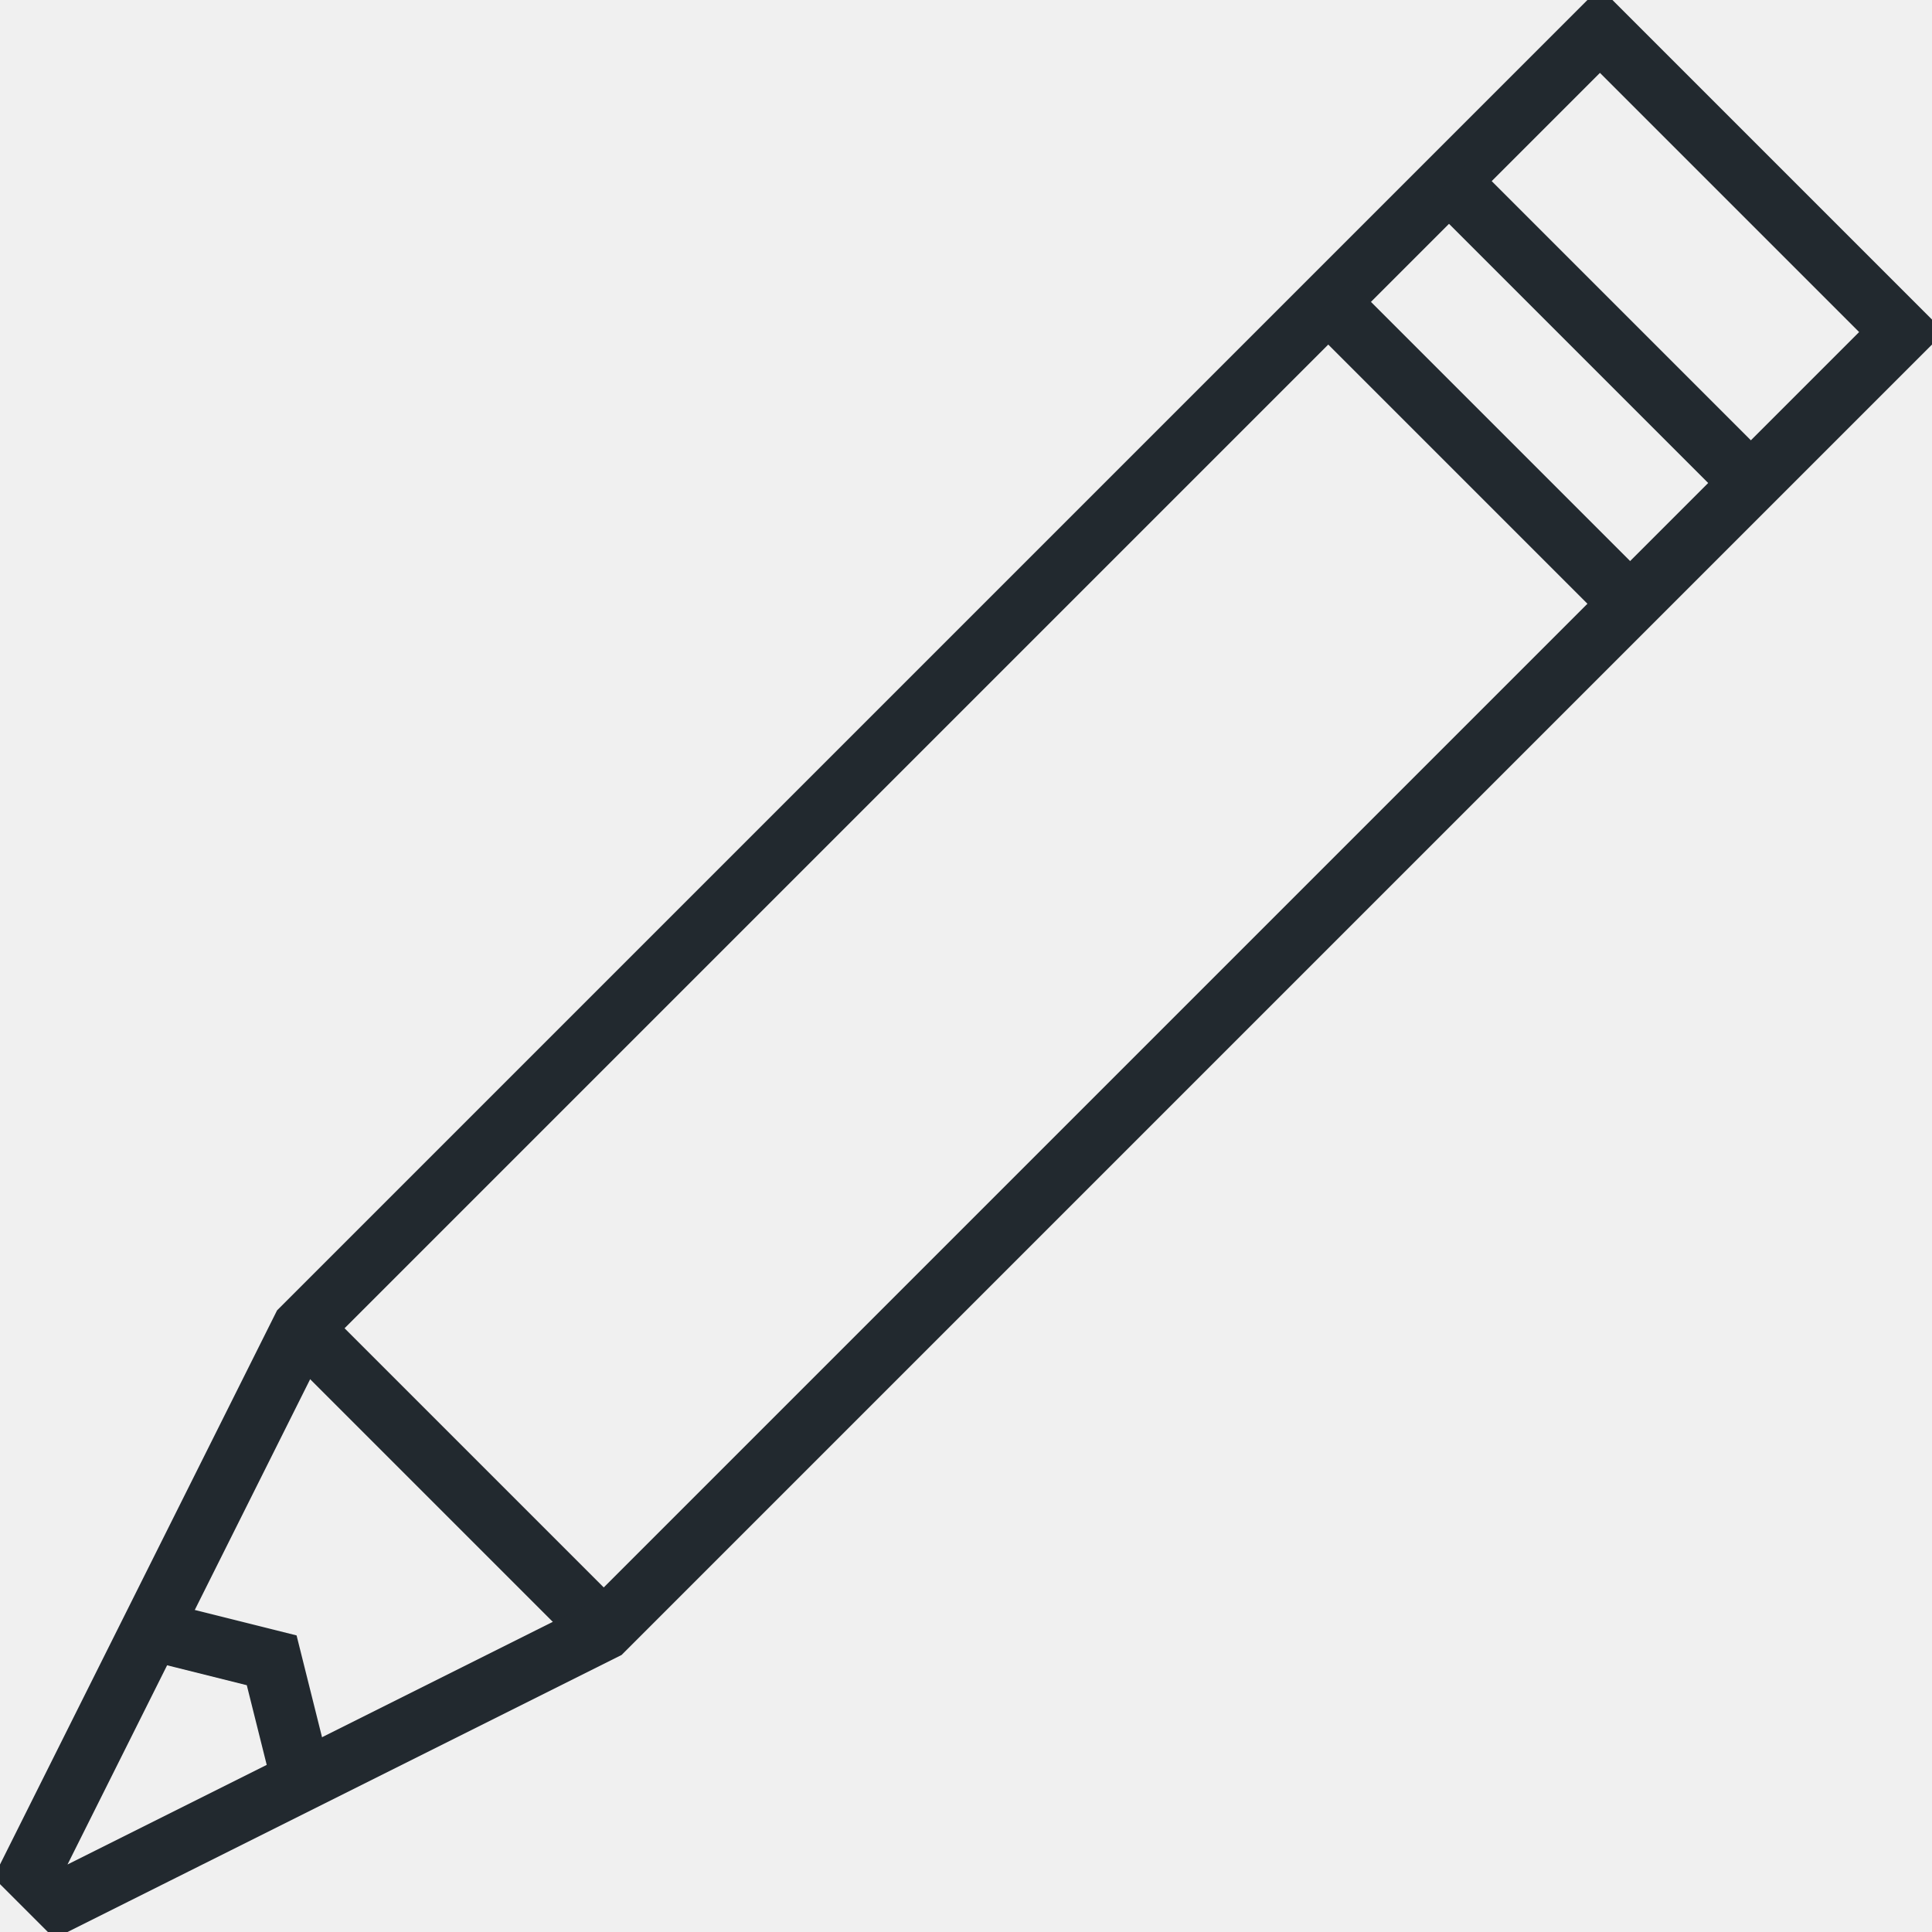
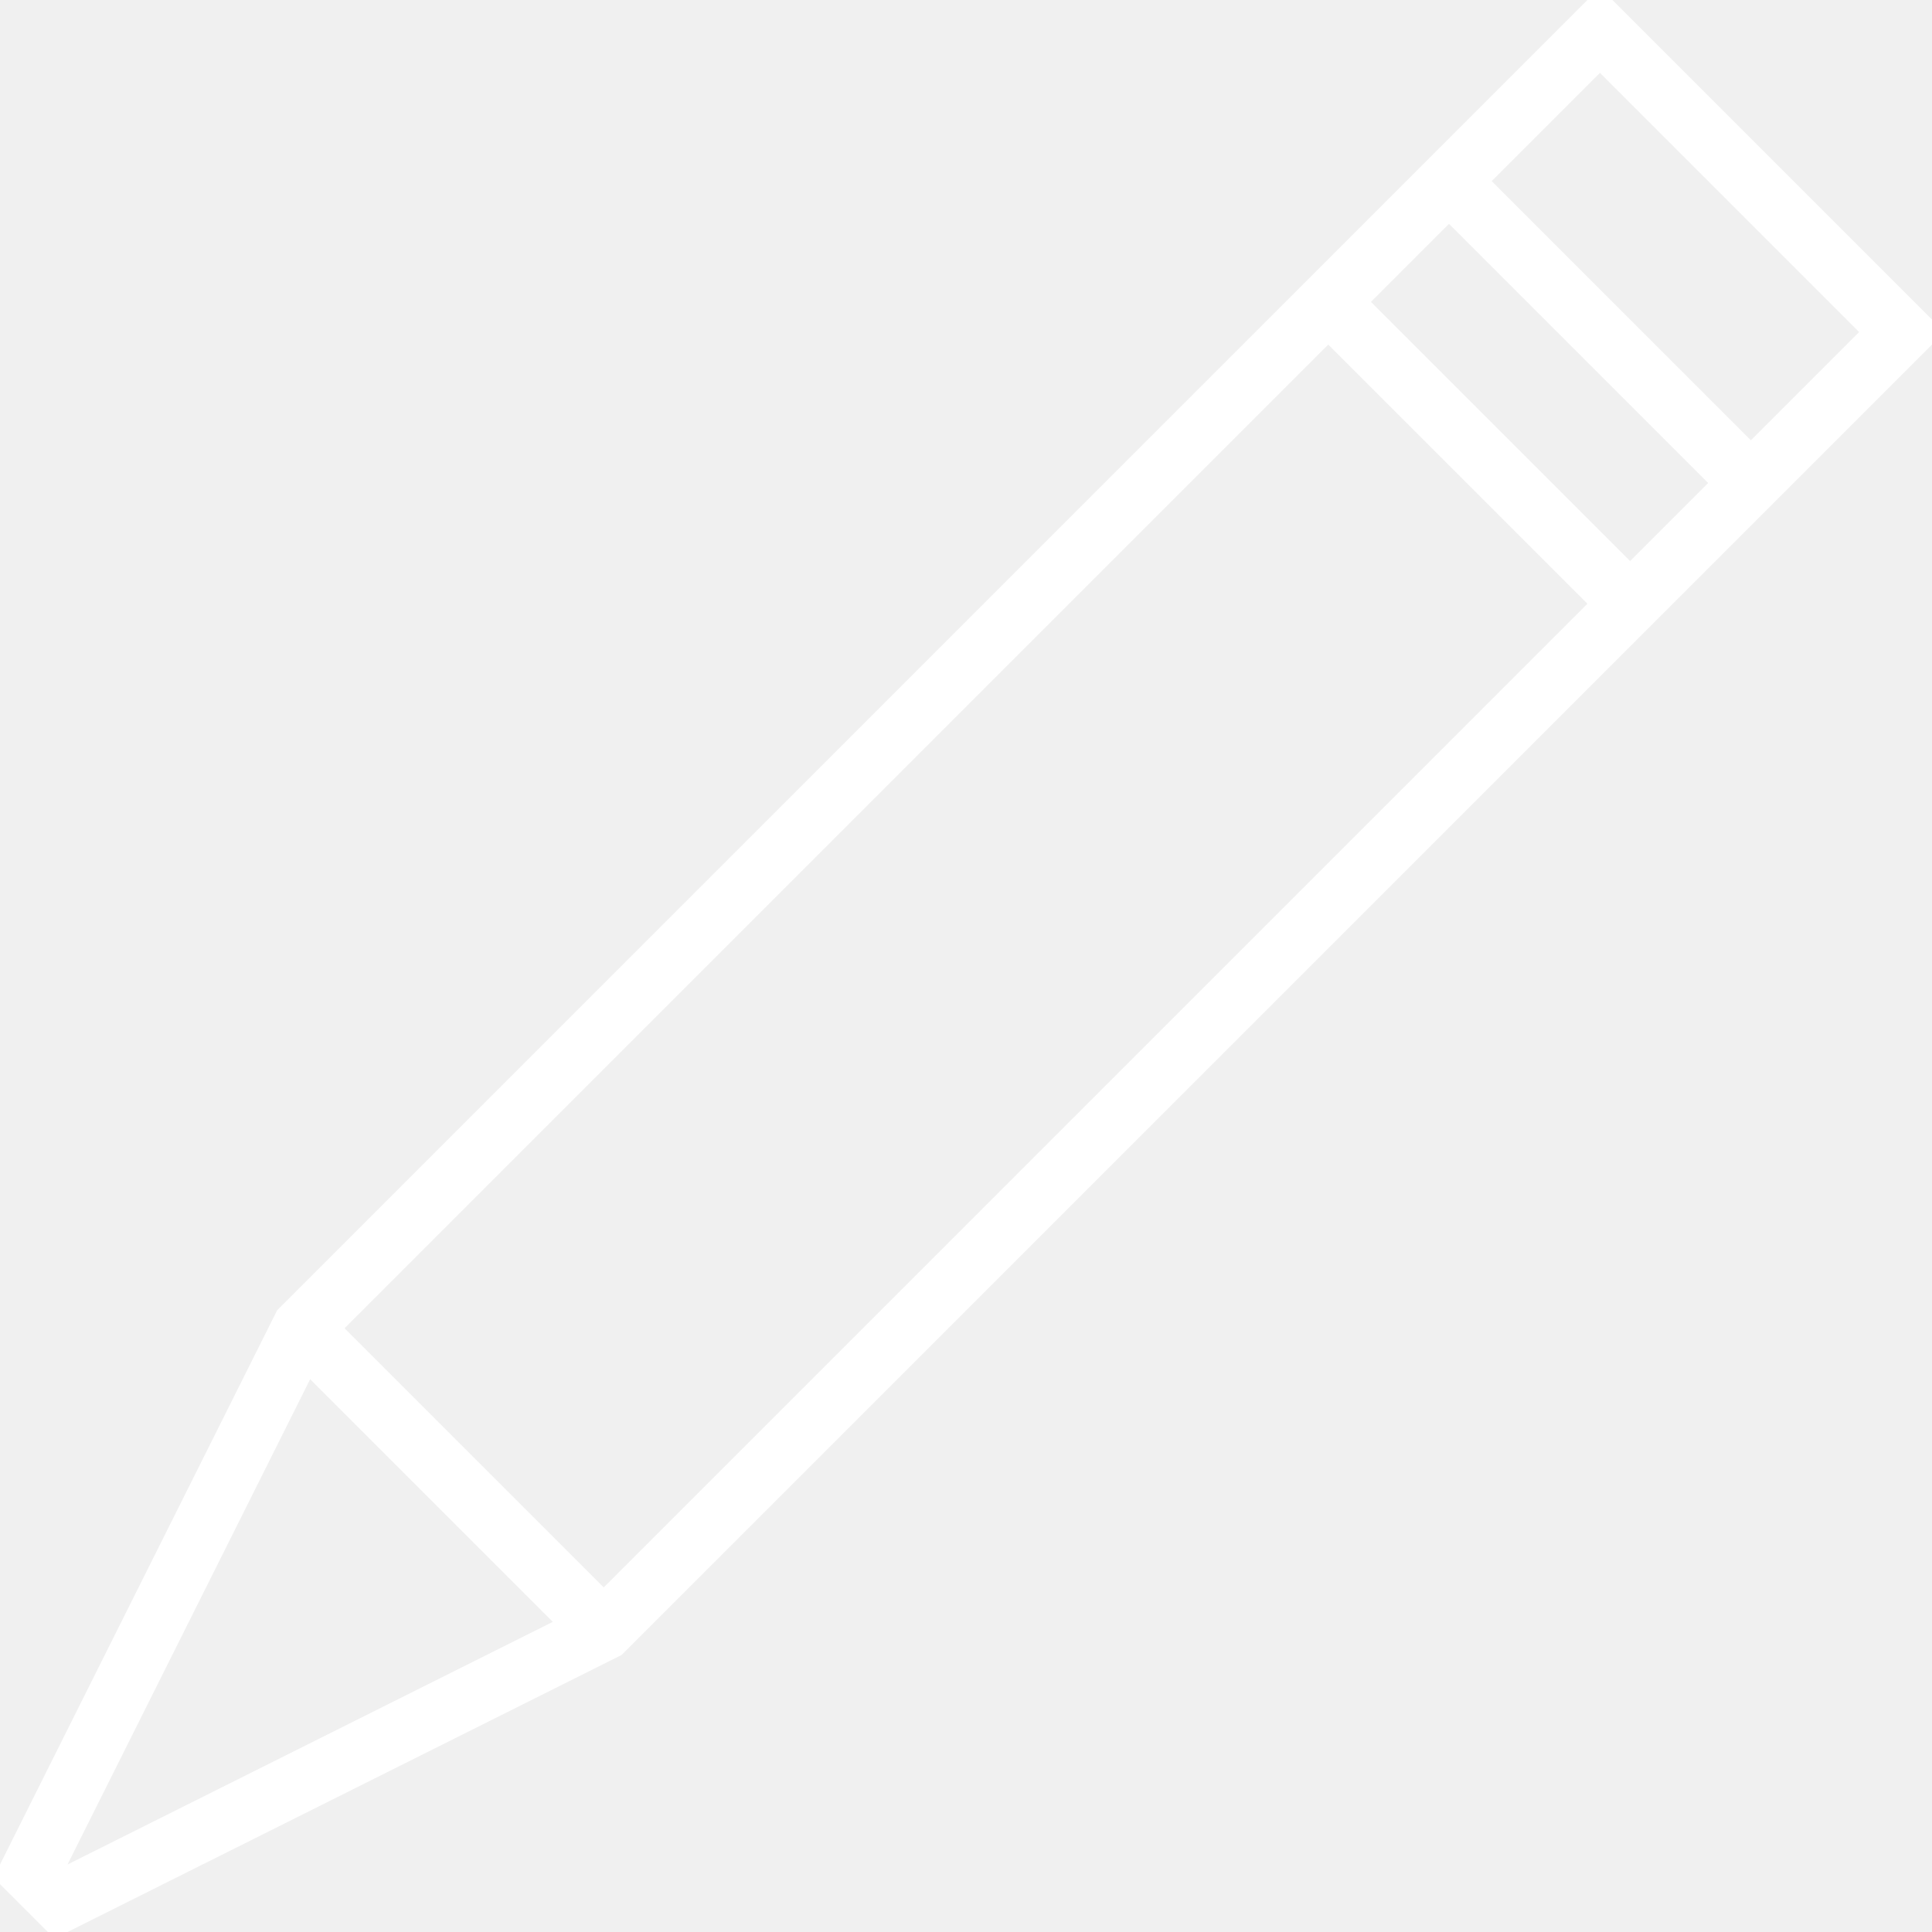
<svg xmlns="http://www.w3.org/2000/svg" version="1.0" id="Layer_1" x="0px" y="0px" width="64px" height="64px" viewBox="0 0 64 64" enable-background="new 0 0 64 64" xml:space="preserve">
  <g>
-     <line fill="none" stroke="#22292F" stroke-width="2" stroke-miterlimit="10" x1="20" y1="54" x2="10" y2="44" />
+     <line fill="none" stroke="#FFFFFF" stroke-width="2" stroke-miterlimit="10" x1="20" y1="54" x2="10" y2="44" />
  </g>
-   <polygon fill="none" stroke="#22292F" stroke-width="2" stroke-miterlimit="10" points="10,44 1,62 2,63 20,54 63,11 53,1 " />
-   <line fill="none" stroke="#22292F" stroke-width="2" stroke-miterlimit="10" x1="54" y1="20" x2="44" y2="10" />
-   <line fill="none" stroke="#22292F" stroke-width="2" stroke-miterlimit="10" x1="58" y1="16" x2="48" y2="6" />
-   <polyline fill="none" stroke="#22292F" stroke-width="2" stroke-miterlimit="10" points="5,54 9,55 10,59 " />
+   <polygon fill="none" stroke="#FFFFFF" stroke-width="2" stroke-miterlimit="10" points="10,44 1,62 2,63 20,54 63,11 53,1 " />
+   <line fill="none" stroke="#FFFFFF" stroke-width="2" stroke-miterlimit="10" x1="54" y1="20" x2="44" y2="10" />
+   <line fill="none" stroke="#FFFFFF" stroke-width="2" stroke-miterlimit="10" x1="58" y1="16" x2="48" y2="6" />
+   <polyline fill="none" stroke="#FFFFF" stroke-width="2" stroke-miterlimit="10" points="5,54 9,55 10,59 " />
</svg>
